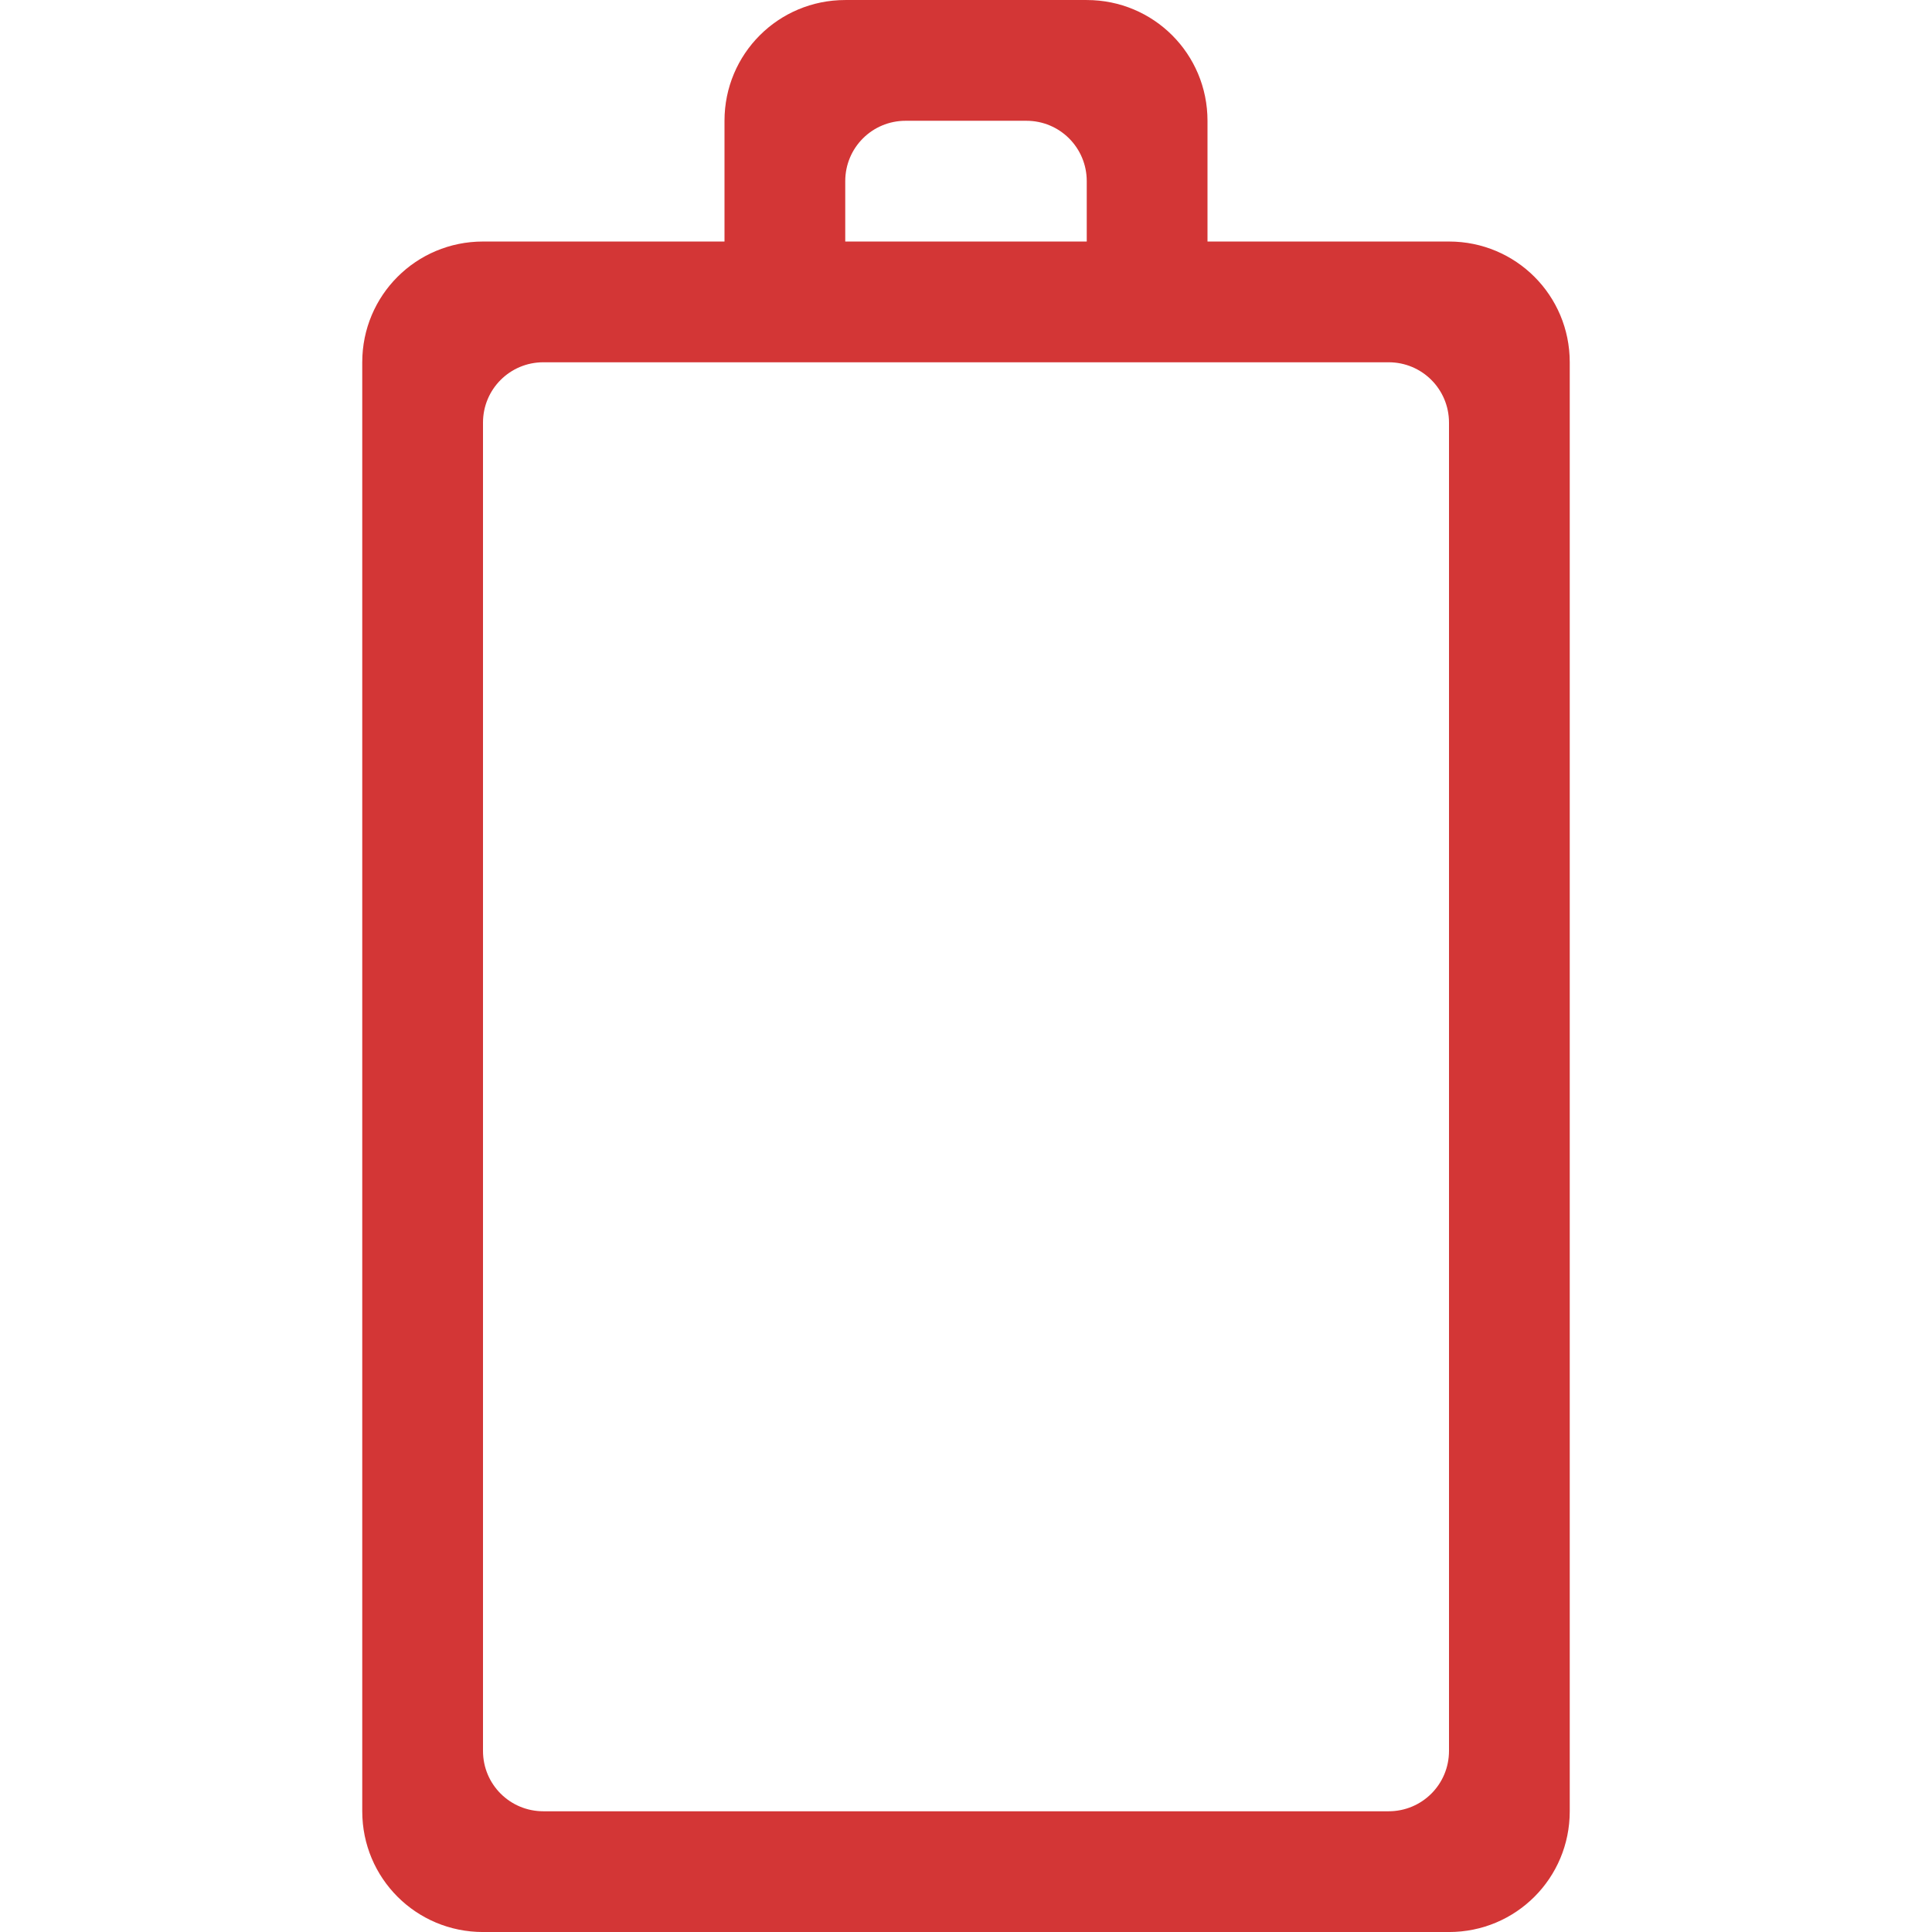
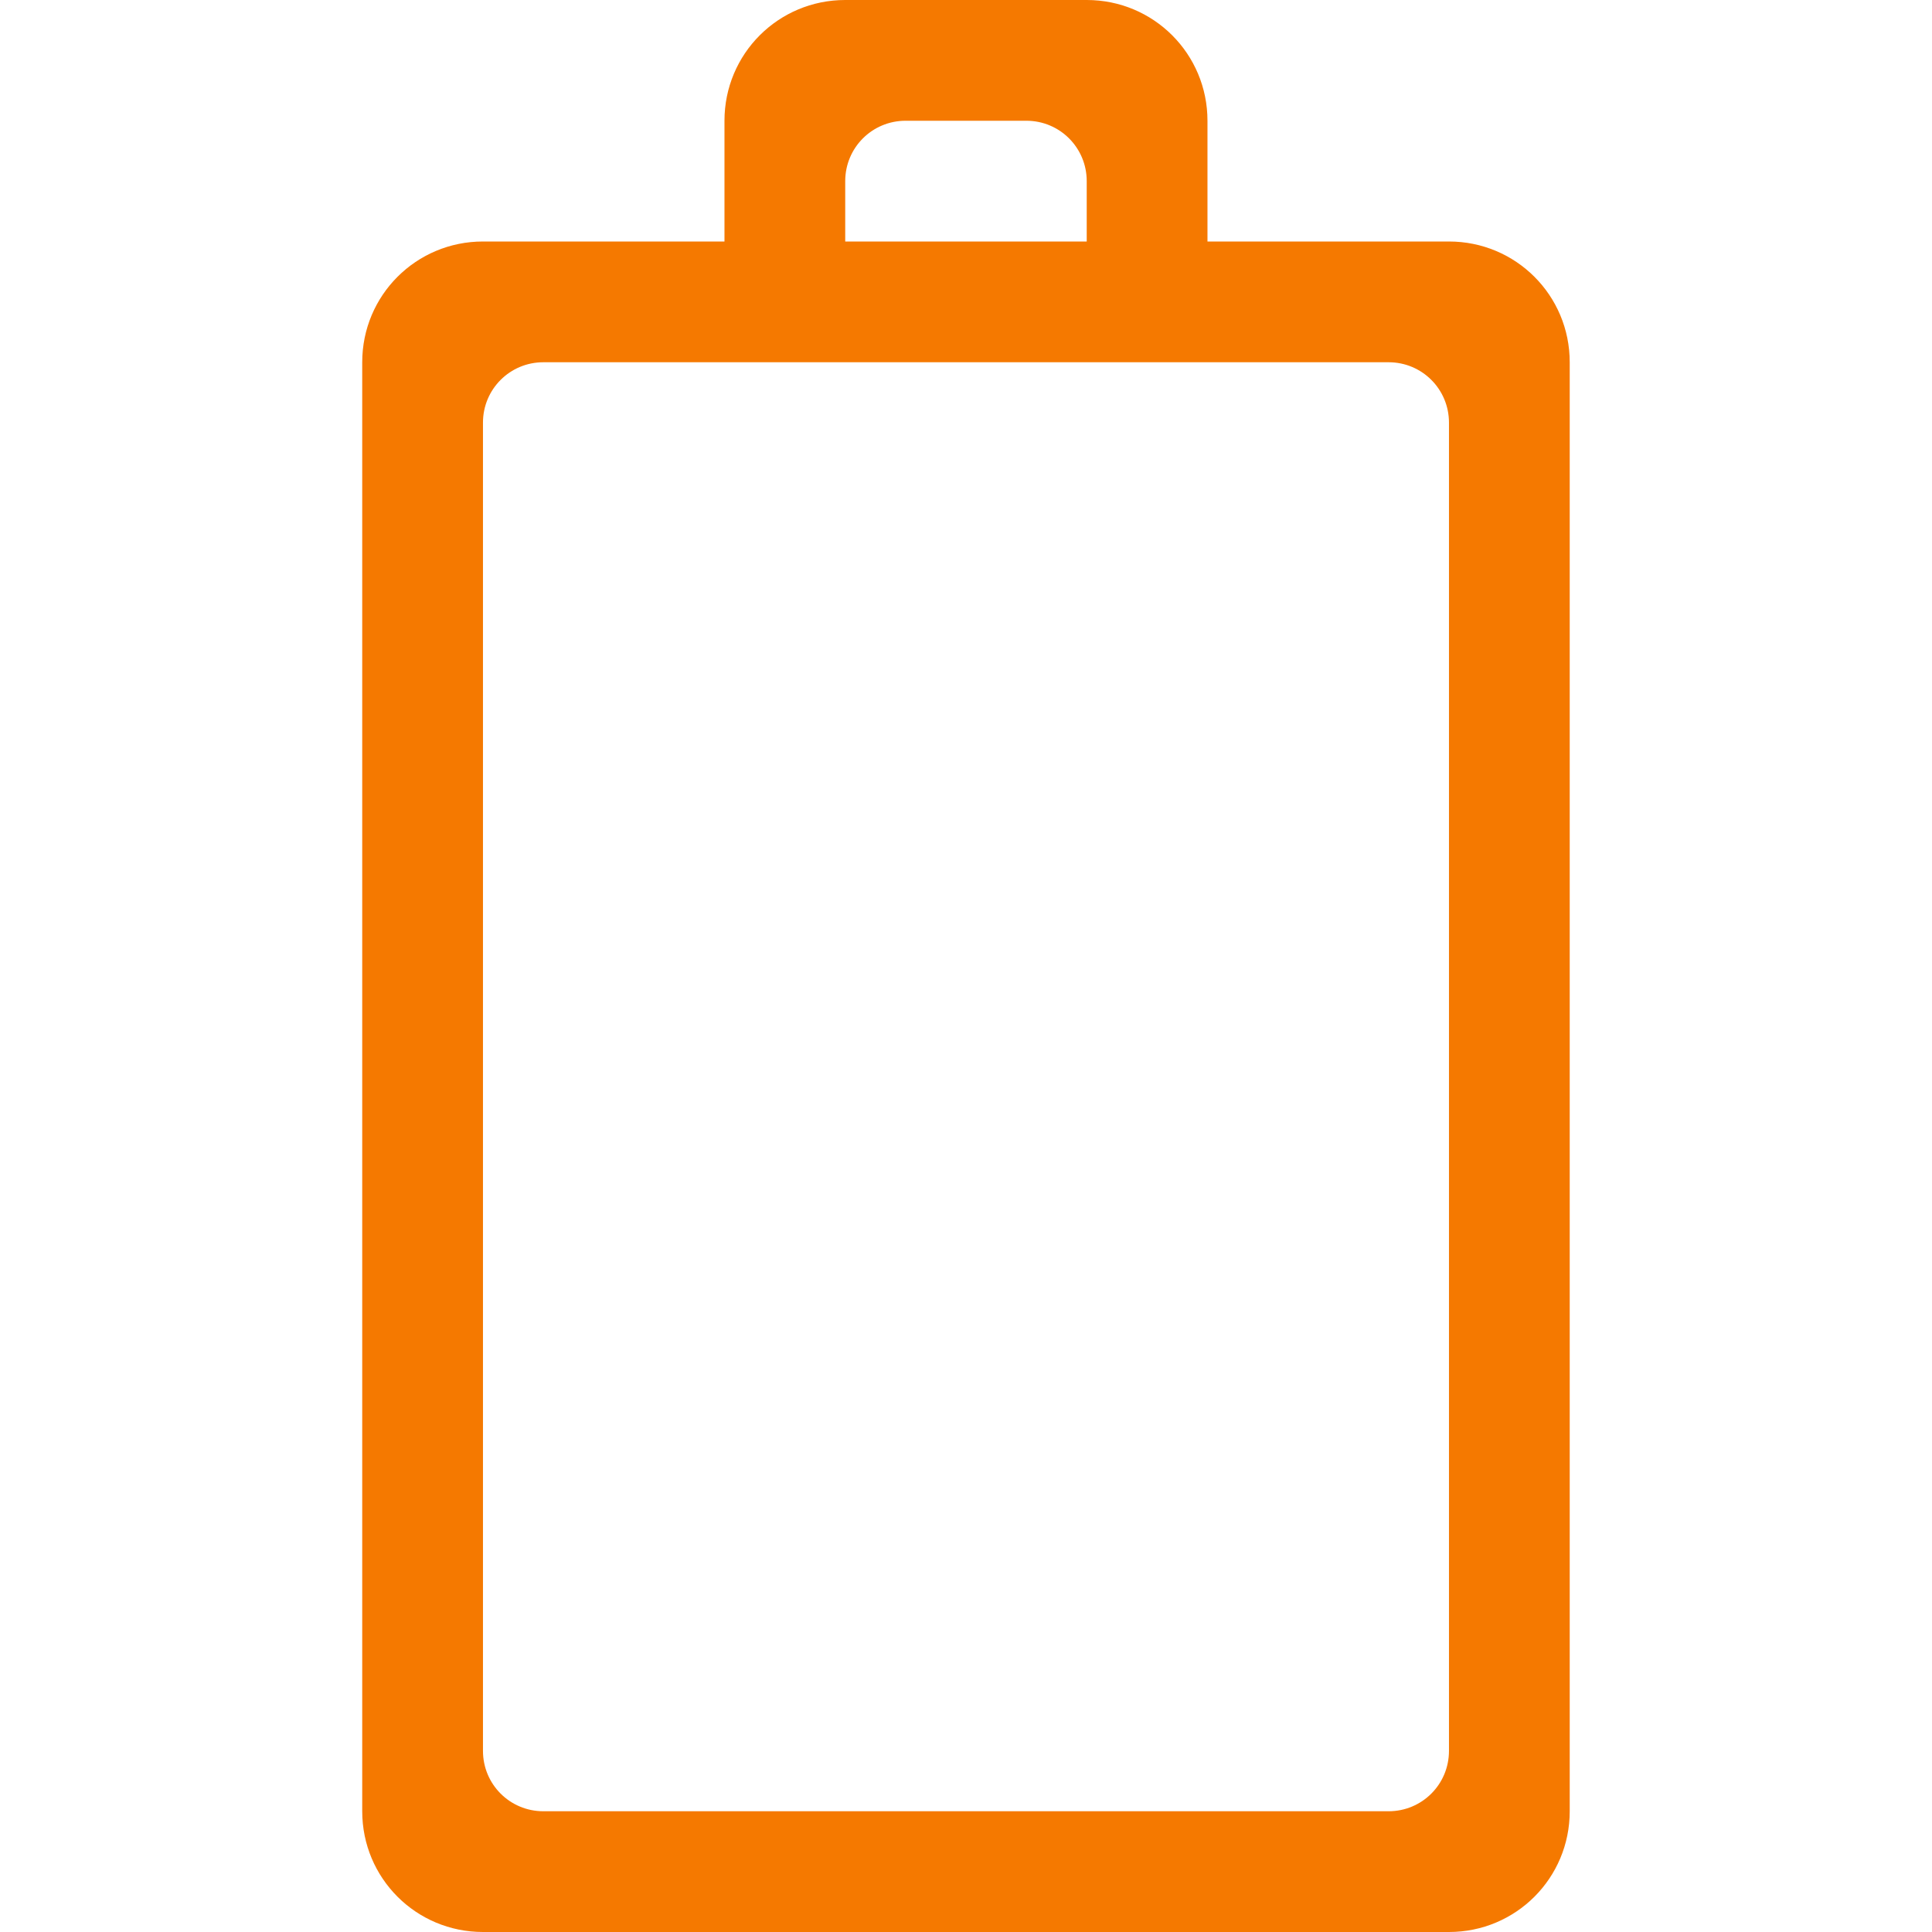
<svg xmlns="http://www.w3.org/2000/svg" height="16" id="svg7384" version="1.1" width="16">
  <defs id="defs7386" />
  <g id="layer9" style="display:inline" transform="translate(-373.0002,562)">
-     <g id="g4145" transform="matrix(0,-1,1,0,935.0002,-172.9998)">
-       <path style="color:#bebebe;display:inline;overflow:visible;visibility:visible;fill:#d33636;fill-opacity:1;fill-rule:nonzero;stroke:none;stroke-width:1;marker:none;enable-background:accumulate" id="path13474" d="m 374,-559 c -0.554,0 -1,0.446 -1,1 l 0,8 c 0,0.554 0.446,1 1,1 l 12,0 c 0.554,0 1,-0.446 1,-1 l 0,-2 1,0 c 0.554,0 1,-0.446 1,-1 l 0,-2 c 0,-0.554 -0.446,-1 -1,-1 l -1,0 0,-2 c 0,-0.554 -0.446,-1 -1,-1 z m 0.5,1 11,0 c 0.277,0 0.5,0.223 0.5,0.5 l 0,7 c 0,0.277 -0.223,0.5 -0.5,0.5 l -11,0 c -0.277,0 -0.5,-0.223 -0.5,-0.5 l 0,-7 c 0,-0.277 0.223,-0.5 0.5,-0.5 z m 12.5,3 0.5,0 c 0.277,0 0.5,0.223 0.5,0.5 l 0,1 c 0,0.277 -0.223,0.5 -0.5,0.5 l -0.5,0 z" class="error" />
-     </g>
+     <path class="warning" d="m 376,-547 c 0,0.554 0.446,1 1,1 l 8,0 c 0.554,0 1,-0.446 1,-1 l 0,-12 c 0,-0.554 -0.446,-1 -1,-1 l -2,0 0,-1 c 0,-0.554 -0.446,-1 -1,-1 l -2,0 c -0.554,0 -1,0.446 -1,1 l 0,1 -2,0 c -0.554,0 -1,0.446 -1,1 z m 1,-0.5 0,-11 c 0,-0.277 0.223,-0.5 0.5,-0.5 l 7,0 c 0.277,0 0.5,0.223 0.5,0.5 l 0,11 c 0,0.277 -0.223,0.5 -0.5,0.5 l -7,0 c -0.277,0 -0.5,-0.223 -0.5,-0.5 z m 3,-12.5 0,-0.5 c 0,-0.277 0.223,-0.5 0.5,-0.5 l 1,0 c 0.277,0 0.5,0.223 0.5,0.5 l 0,0.5 z" id="path13474" style="color:#bebebe;display:inline;overflow:visible;visibility:visible;fill:#f57900;fill-opacity:1;fill-rule:nonzero;stroke:none;stroke-width:1;marker:none;enable-background:accumulate" />
  </g>
  <g id="layer10" style="display:inline" transform="translate(-373.0002,562)" />
  <g id="layer11" transform="translate(-373.0002,562)" />
  <g id="layer13" style="display:inline" transform="translate(-373.0002,562)" />
  <g id="layer14" transform="translate(-373.0002,562)" />
  <g id="layer15" style="display:inline" transform="translate(-373.0002,562)" />
  <g id="g71291" style="display:inline" transform="translate(-373.0002,562)" />
  <g id="g4953" style="display:inline" transform="translate(-373.0002,562)" />
  <g id="layer12" style="display:inline" transform="translate(-373.0002,562)" />
</svg>
